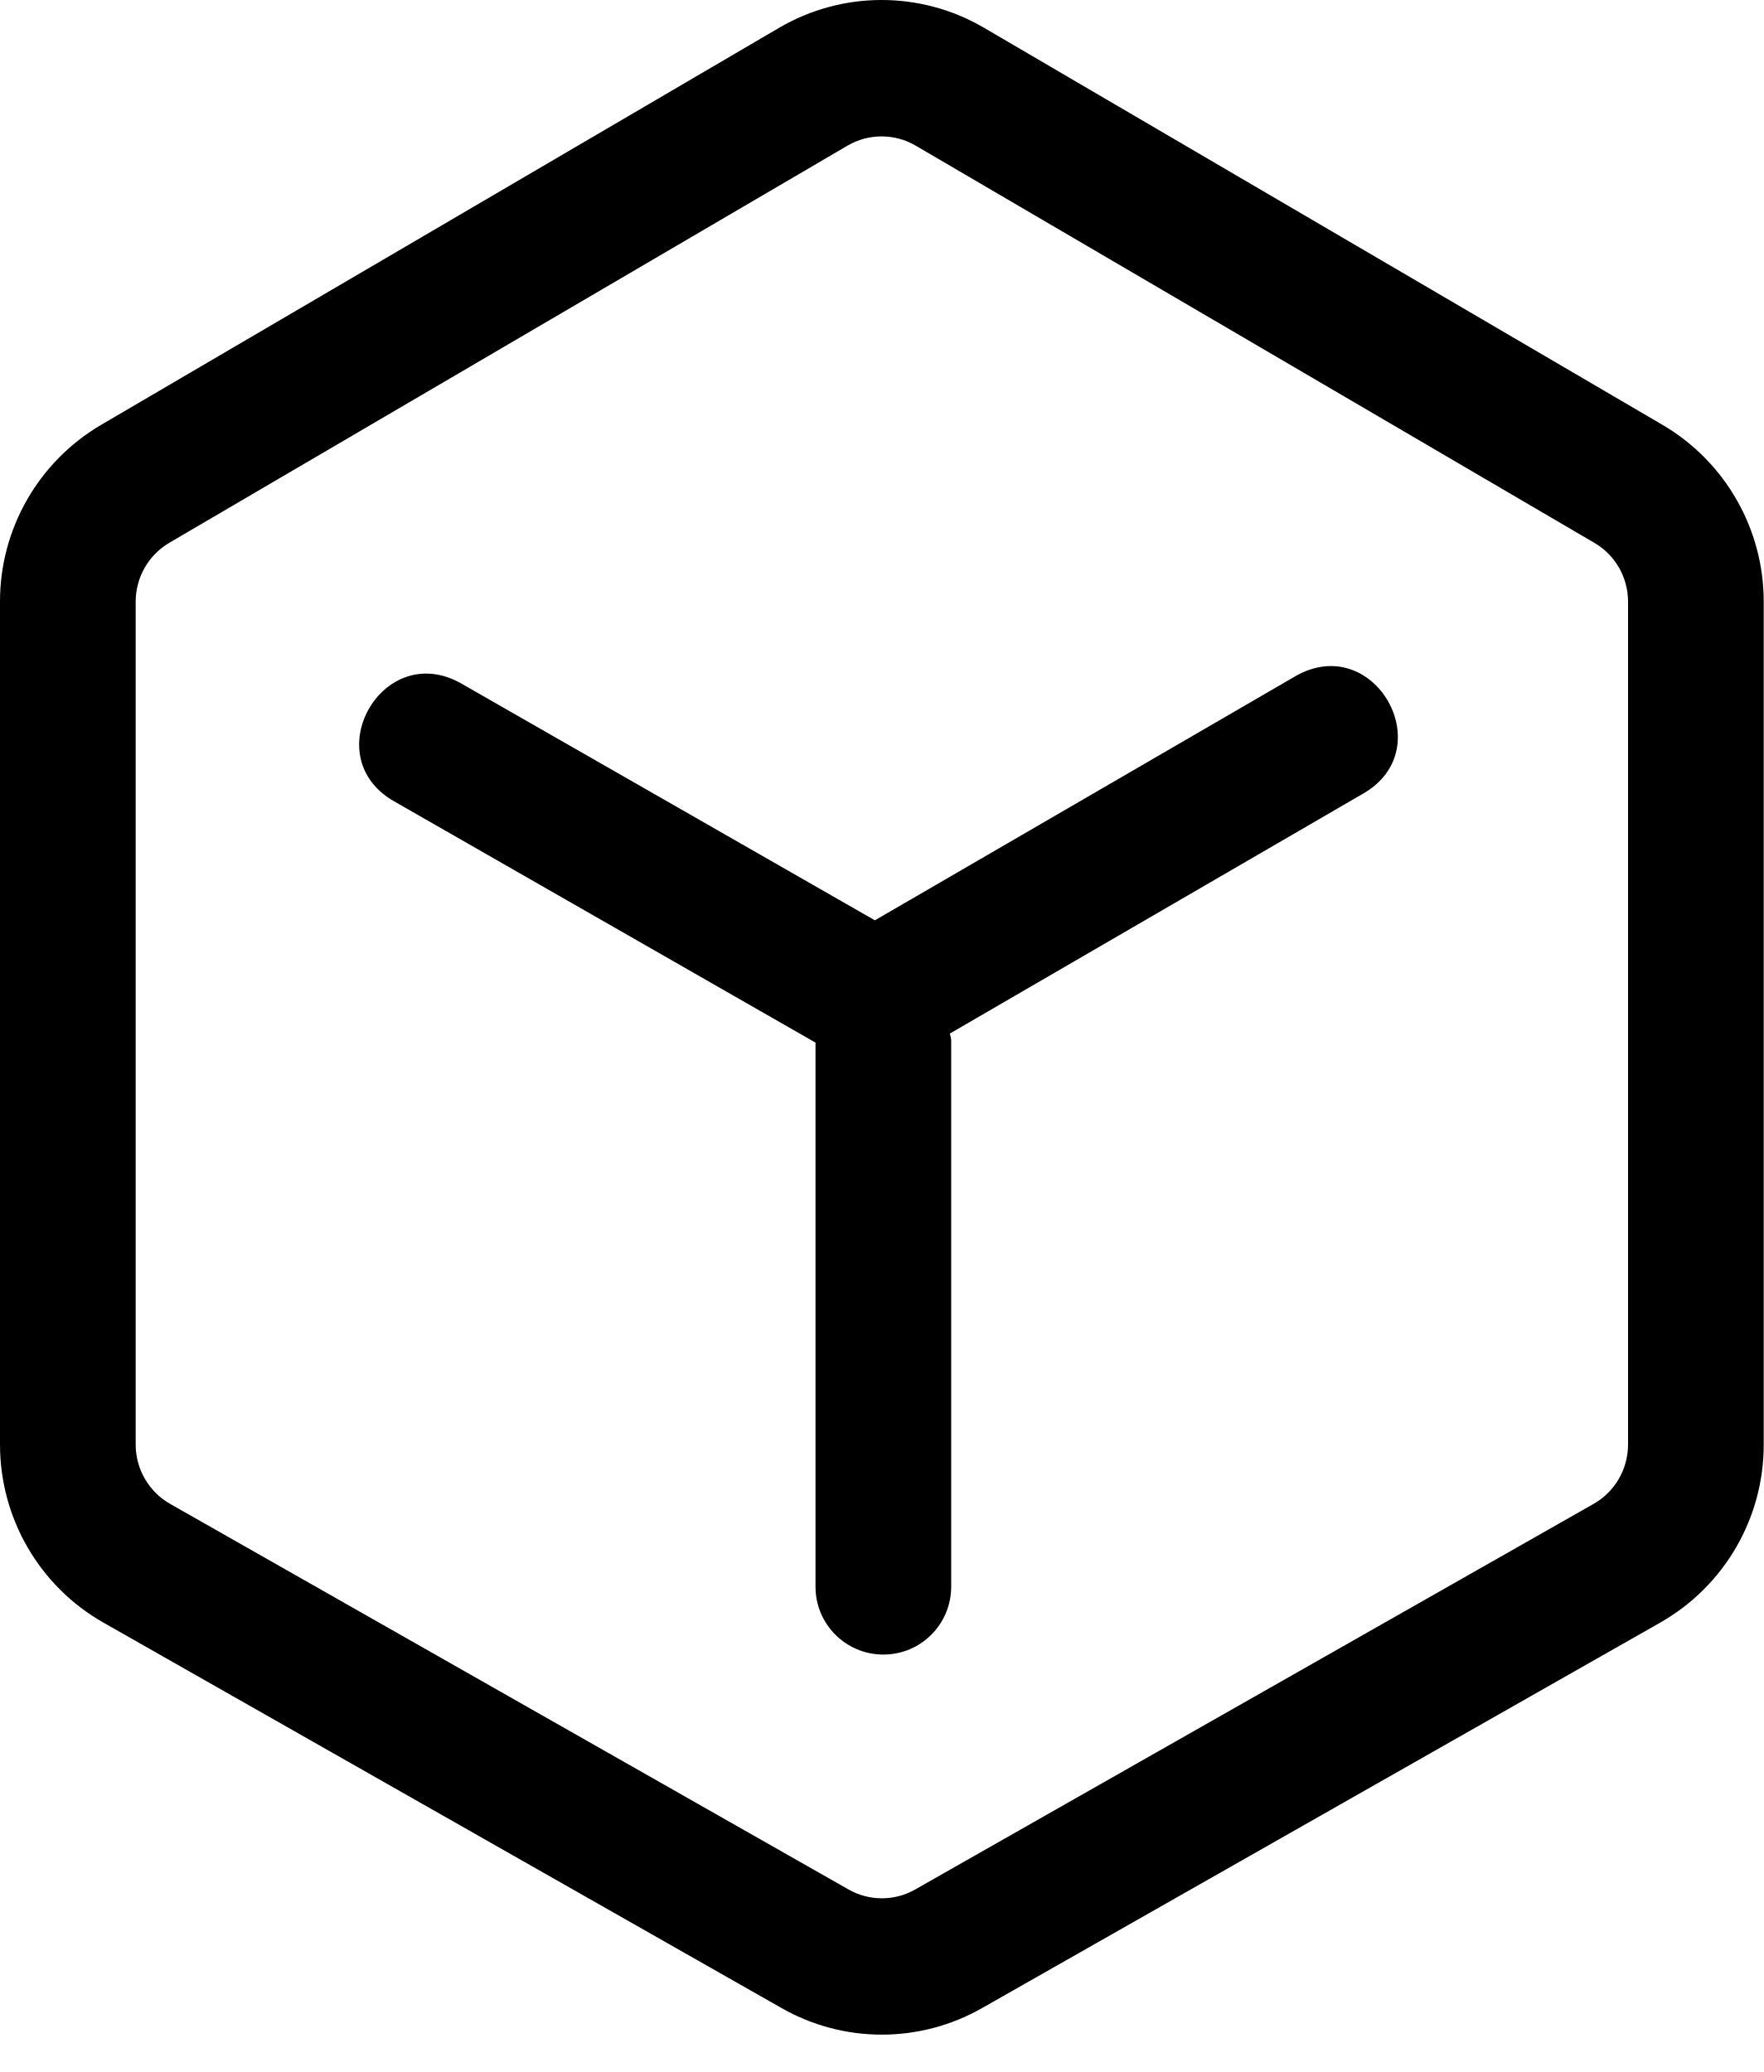
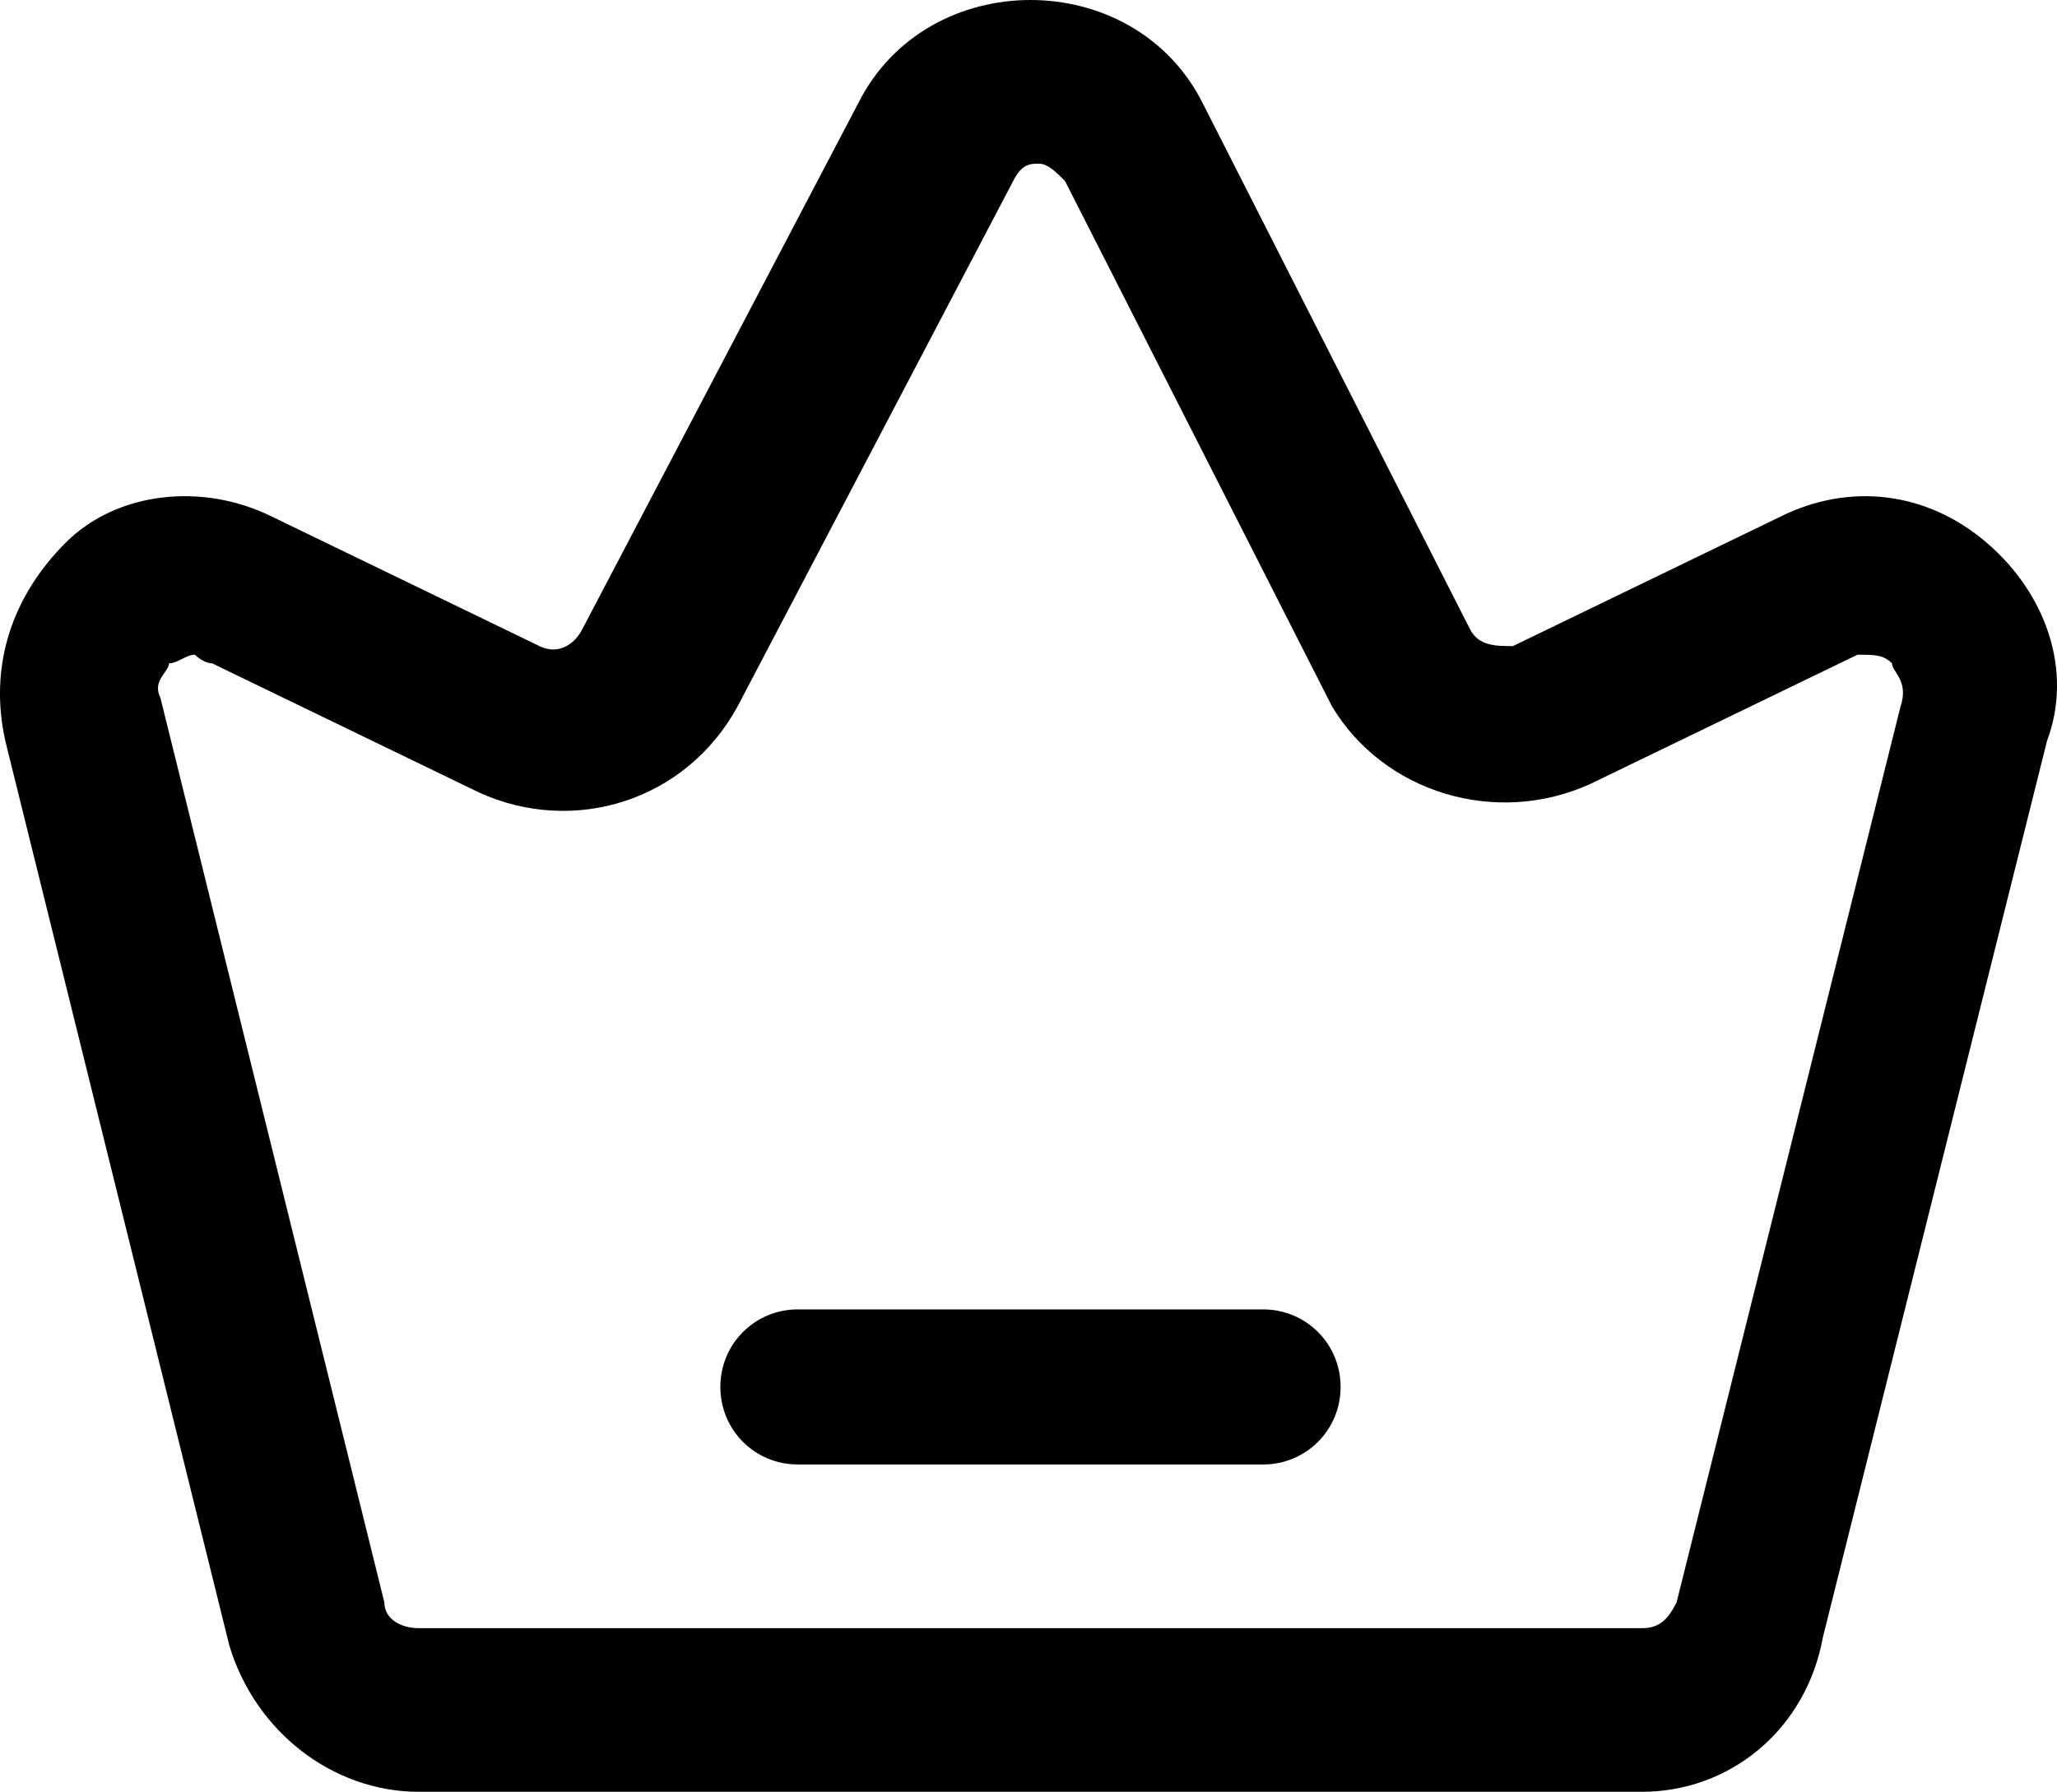
- <svg xmlns="http://www.w3.org/2000/svg" width="40px" height="47px" viewBox="0 0 40 47" version="1.1">
-   <path d="M29.385,15.335 L19.842,20.876 L10.463,15.505 C8.68,14.49 7.158,17.165 8.942,18.179 L18.495,23.65 L18.495,35.993 C18.495,36.843 19.184,37.531 20.034,37.531 C20.884,37.531 21.572,36.843 21.572,35.993 L21.572,23.588 C21.572,23.538 21.548,23.495 21.543,23.444 L30.906,18.007 C32.689,16.995 31.168,14.319 29.385,15.335 L29.385,15.335 Z" id="路径" />
-   <path d="M37.706,9.638 L22.317,0.63 C20.882,-0.21 19.106,-0.21 17.671,0.63 L2.292,9.638 C0.871,10.473 -0.002,11.999 2.69671022e-06,13.648 L2.69671022e-06,32.767 C2.69671022e-06,34.439 0.895,35.982 2.343,36.805 L17.728,45.551 C19.136,46.353 20.862,46.353 22.271,45.551 L37.655,36.805 C39.106,35.979 40.002,34.437 40,32.767 L40,13.648 C40.001,11.999 39.128,10.473 37.706,9.638 Z M36.923,32.767 C36.923,33.324 36.625,33.839 36.142,34.113 L20.757,42.859 C20.288,43.127 19.712,43.127 19.243,42.859 L3.858,34.113 C3.375,33.837 3.076,33.323 3.077,32.767 L3.077,13.648 C3.077,13.098 3.368,12.59 3.842,12.311 L19.22,3.304 C19.698,3.024 20.29,3.024 20.768,3.304 L36.158,12.313 C36.632,12.588 36.923,13.098 36.923,13.648 L36.923,32.767 L36.923,32.767 Z" id="形状" />
+ <svg xmlns="http://www.w3.org/2000/svg" width="40px" height="34.844px" viewBox="0 0 40 34.844" version="1.1">
+   <path d="M31.932,34.844 L8.144,34.844 C6.469,34.844 4.961,33.672 4.459,31.997 L0.103,14.407 C-0.232,12.899 0.271,11.559 1.276,10.554 C2.281,9.549 3.956,9.381 5.297,10.051 L10.49,12.564 C10.825,12.732 11.16,12.564 11.327,12.229 L16.688,2.01 C17.358,0.67 18.698,0 20.038,0 C21.379,0 22.719,0.67 23.389,2.01 L28.582,12.229 C28.75,12.564 29.085,12.564 29.42,12.564 L34.613,10.051 C35.953,9.381 37.461,9.549 38.633,10.554 C39.806,11.559 40.309,13.067 39.806,14.407 L35.45,31.829 C35.115,33.672 33.608,34.844 31.932,34.844 Z M3.789,12.732 C3.621,12.732 3.454,12.899 3.286,12.899 C3.286,13.067 2.951,13.234 3.119,13.569 L7.474,31.159 C7.474,31.494 7.809,31.662 8.144,31.662 L31.932,31.662 C32.267,31.662 32.435,31.494 32.603,31.159 L36.958,13.737 C37.126,13.234 36.791,13.067 36.791,12.899 C36.623,12.732 36.456,12.732 36.12,12.732 L30.927,15.244 C29.085,16.082 26.907,15.412 25.902,13.737 L20.709,3.518 C20.541,3.35 20.373,3.183 20.206,3.183 C20.038,3.183 19.871,3.183 19.703,3.518 L14.343,13.737 C13.338,15.579 11.16,16.25 9.317,15.412 L4.124,12.899 C3.956,12.899 3.789,12.732 3.789,12.732 Z" id="形状" />
+   <path d="M24.561,28.479 L15.515,28.479 C14.678,28.479 14.008,27.809 14.008,26.971 C14.008,26.133 14.678,25.463 15.515,25.463 L24.561,25.463 C25.399,25.463 26.069,26.133 26.069,26.971 C26.069,27.809 25.399,28.479 24.561,28.479 Z" id="路径" />
</svg>
